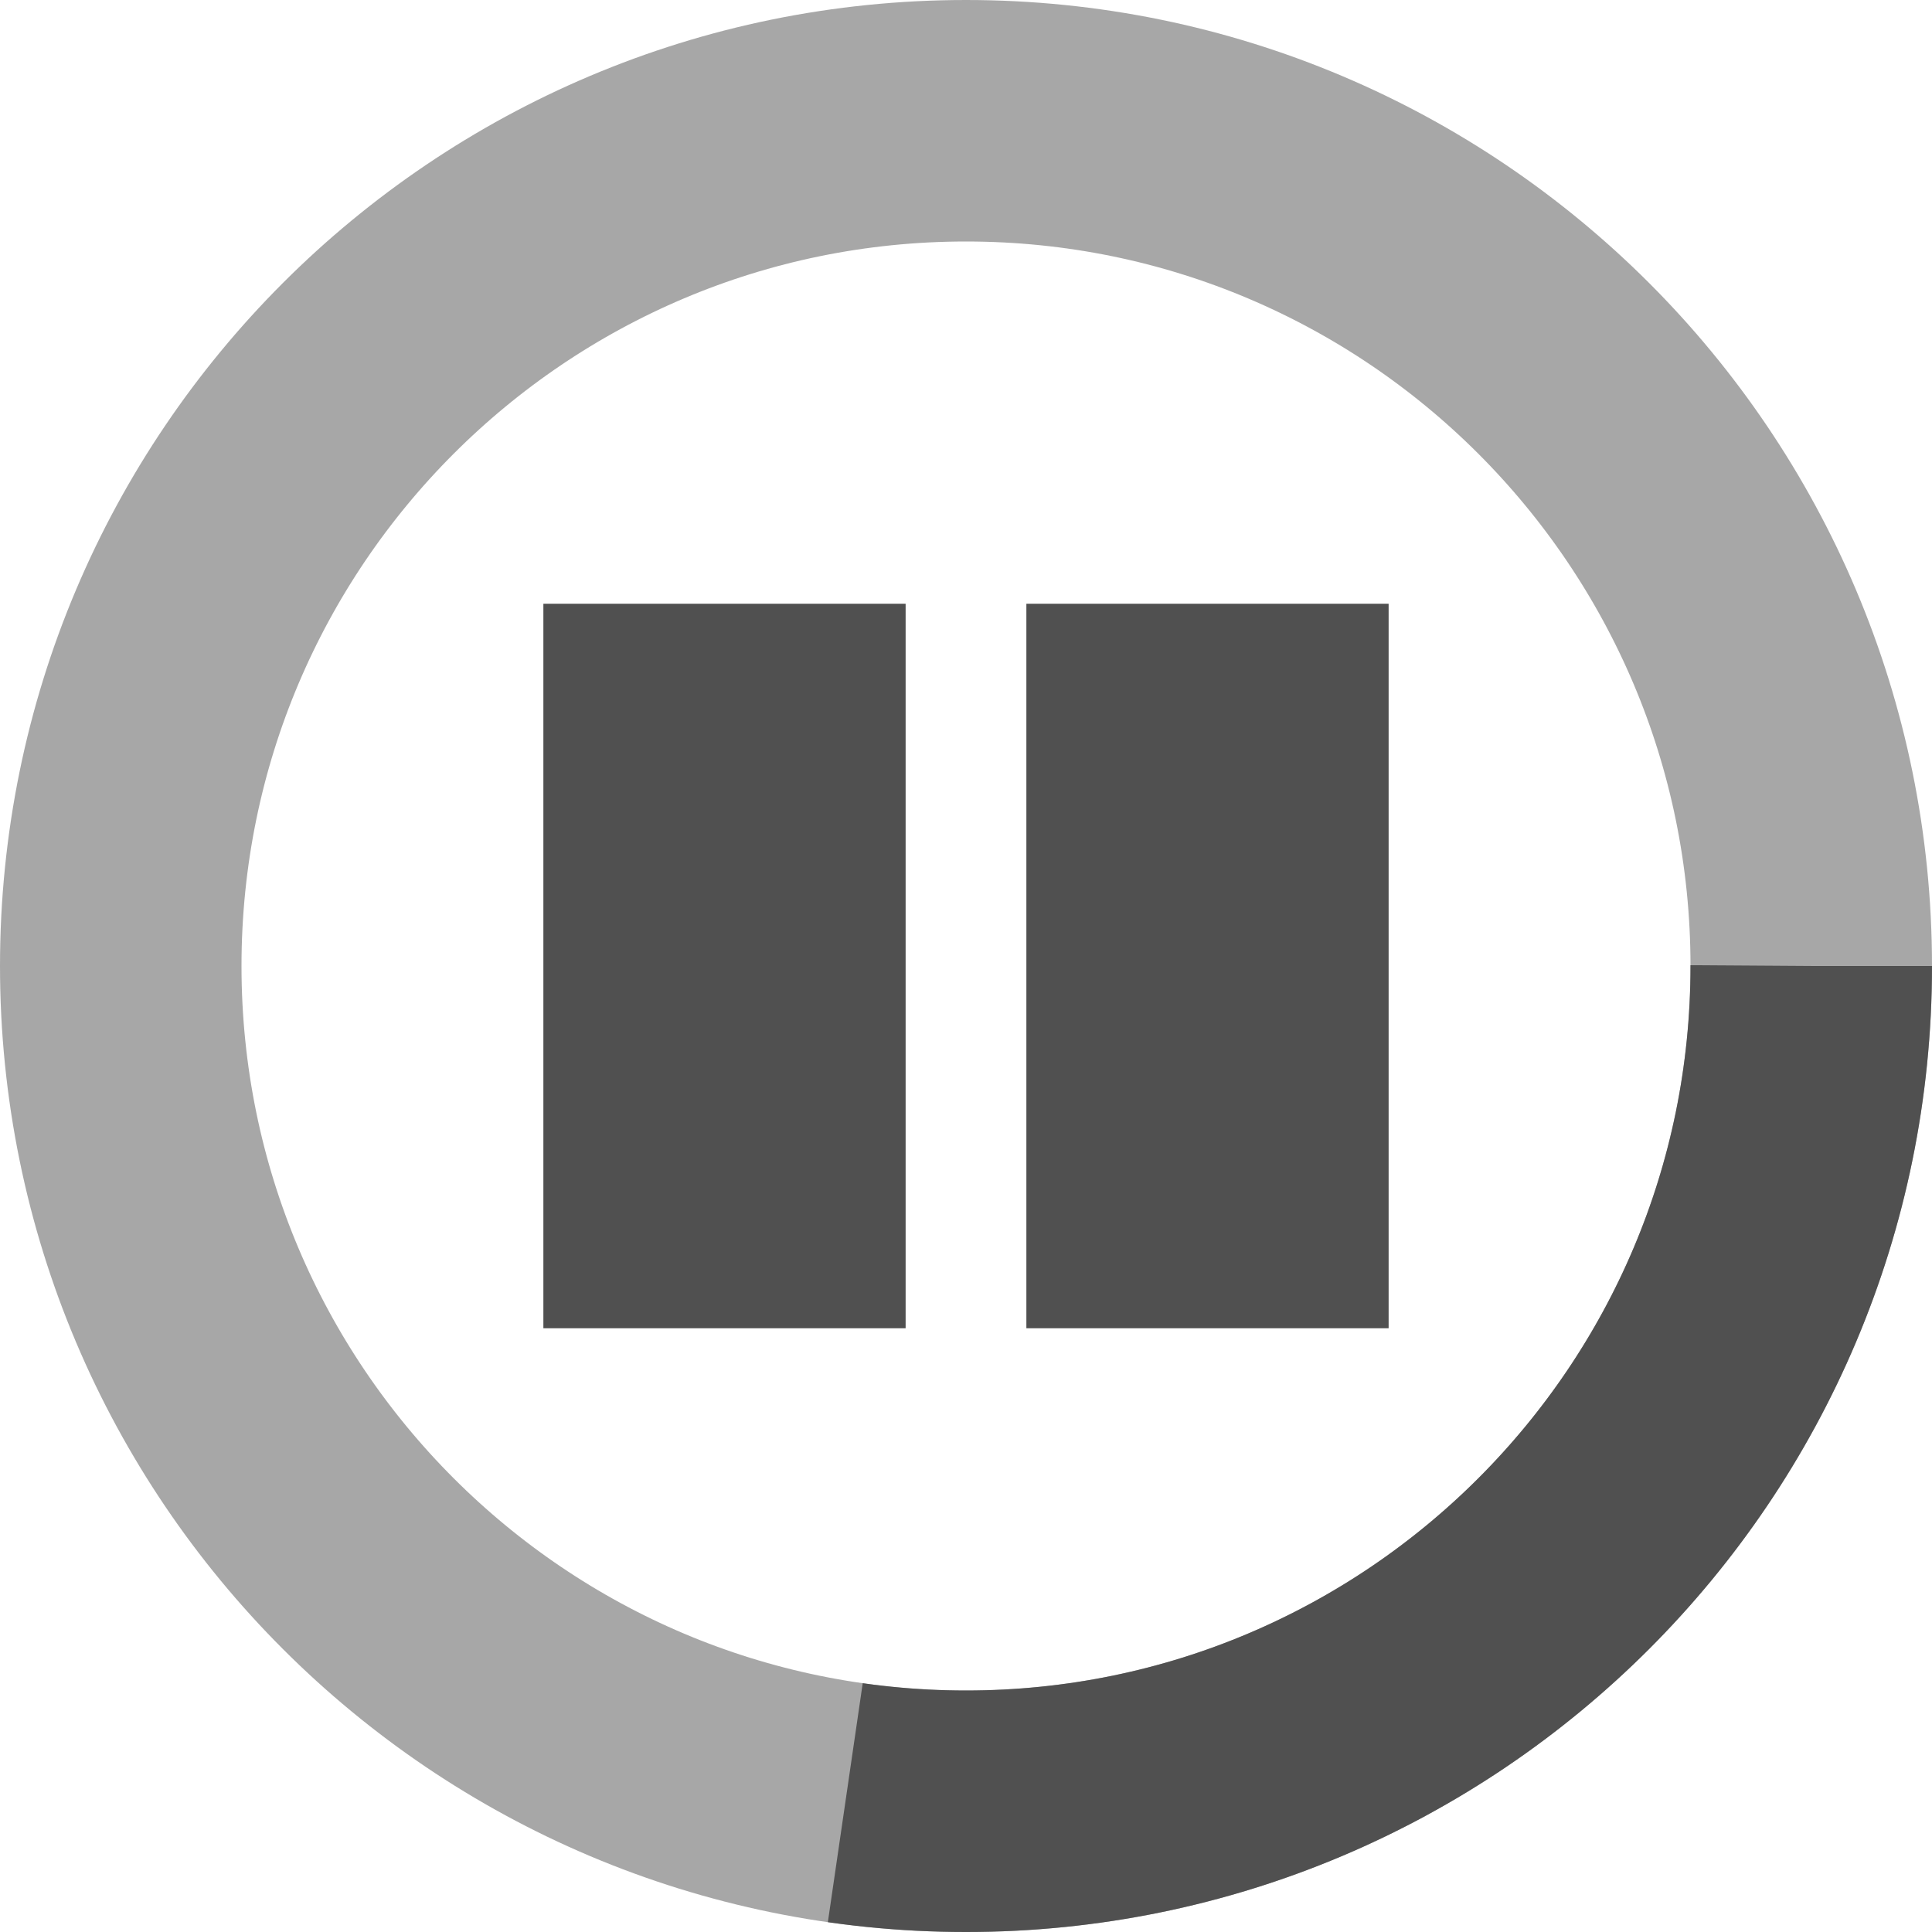
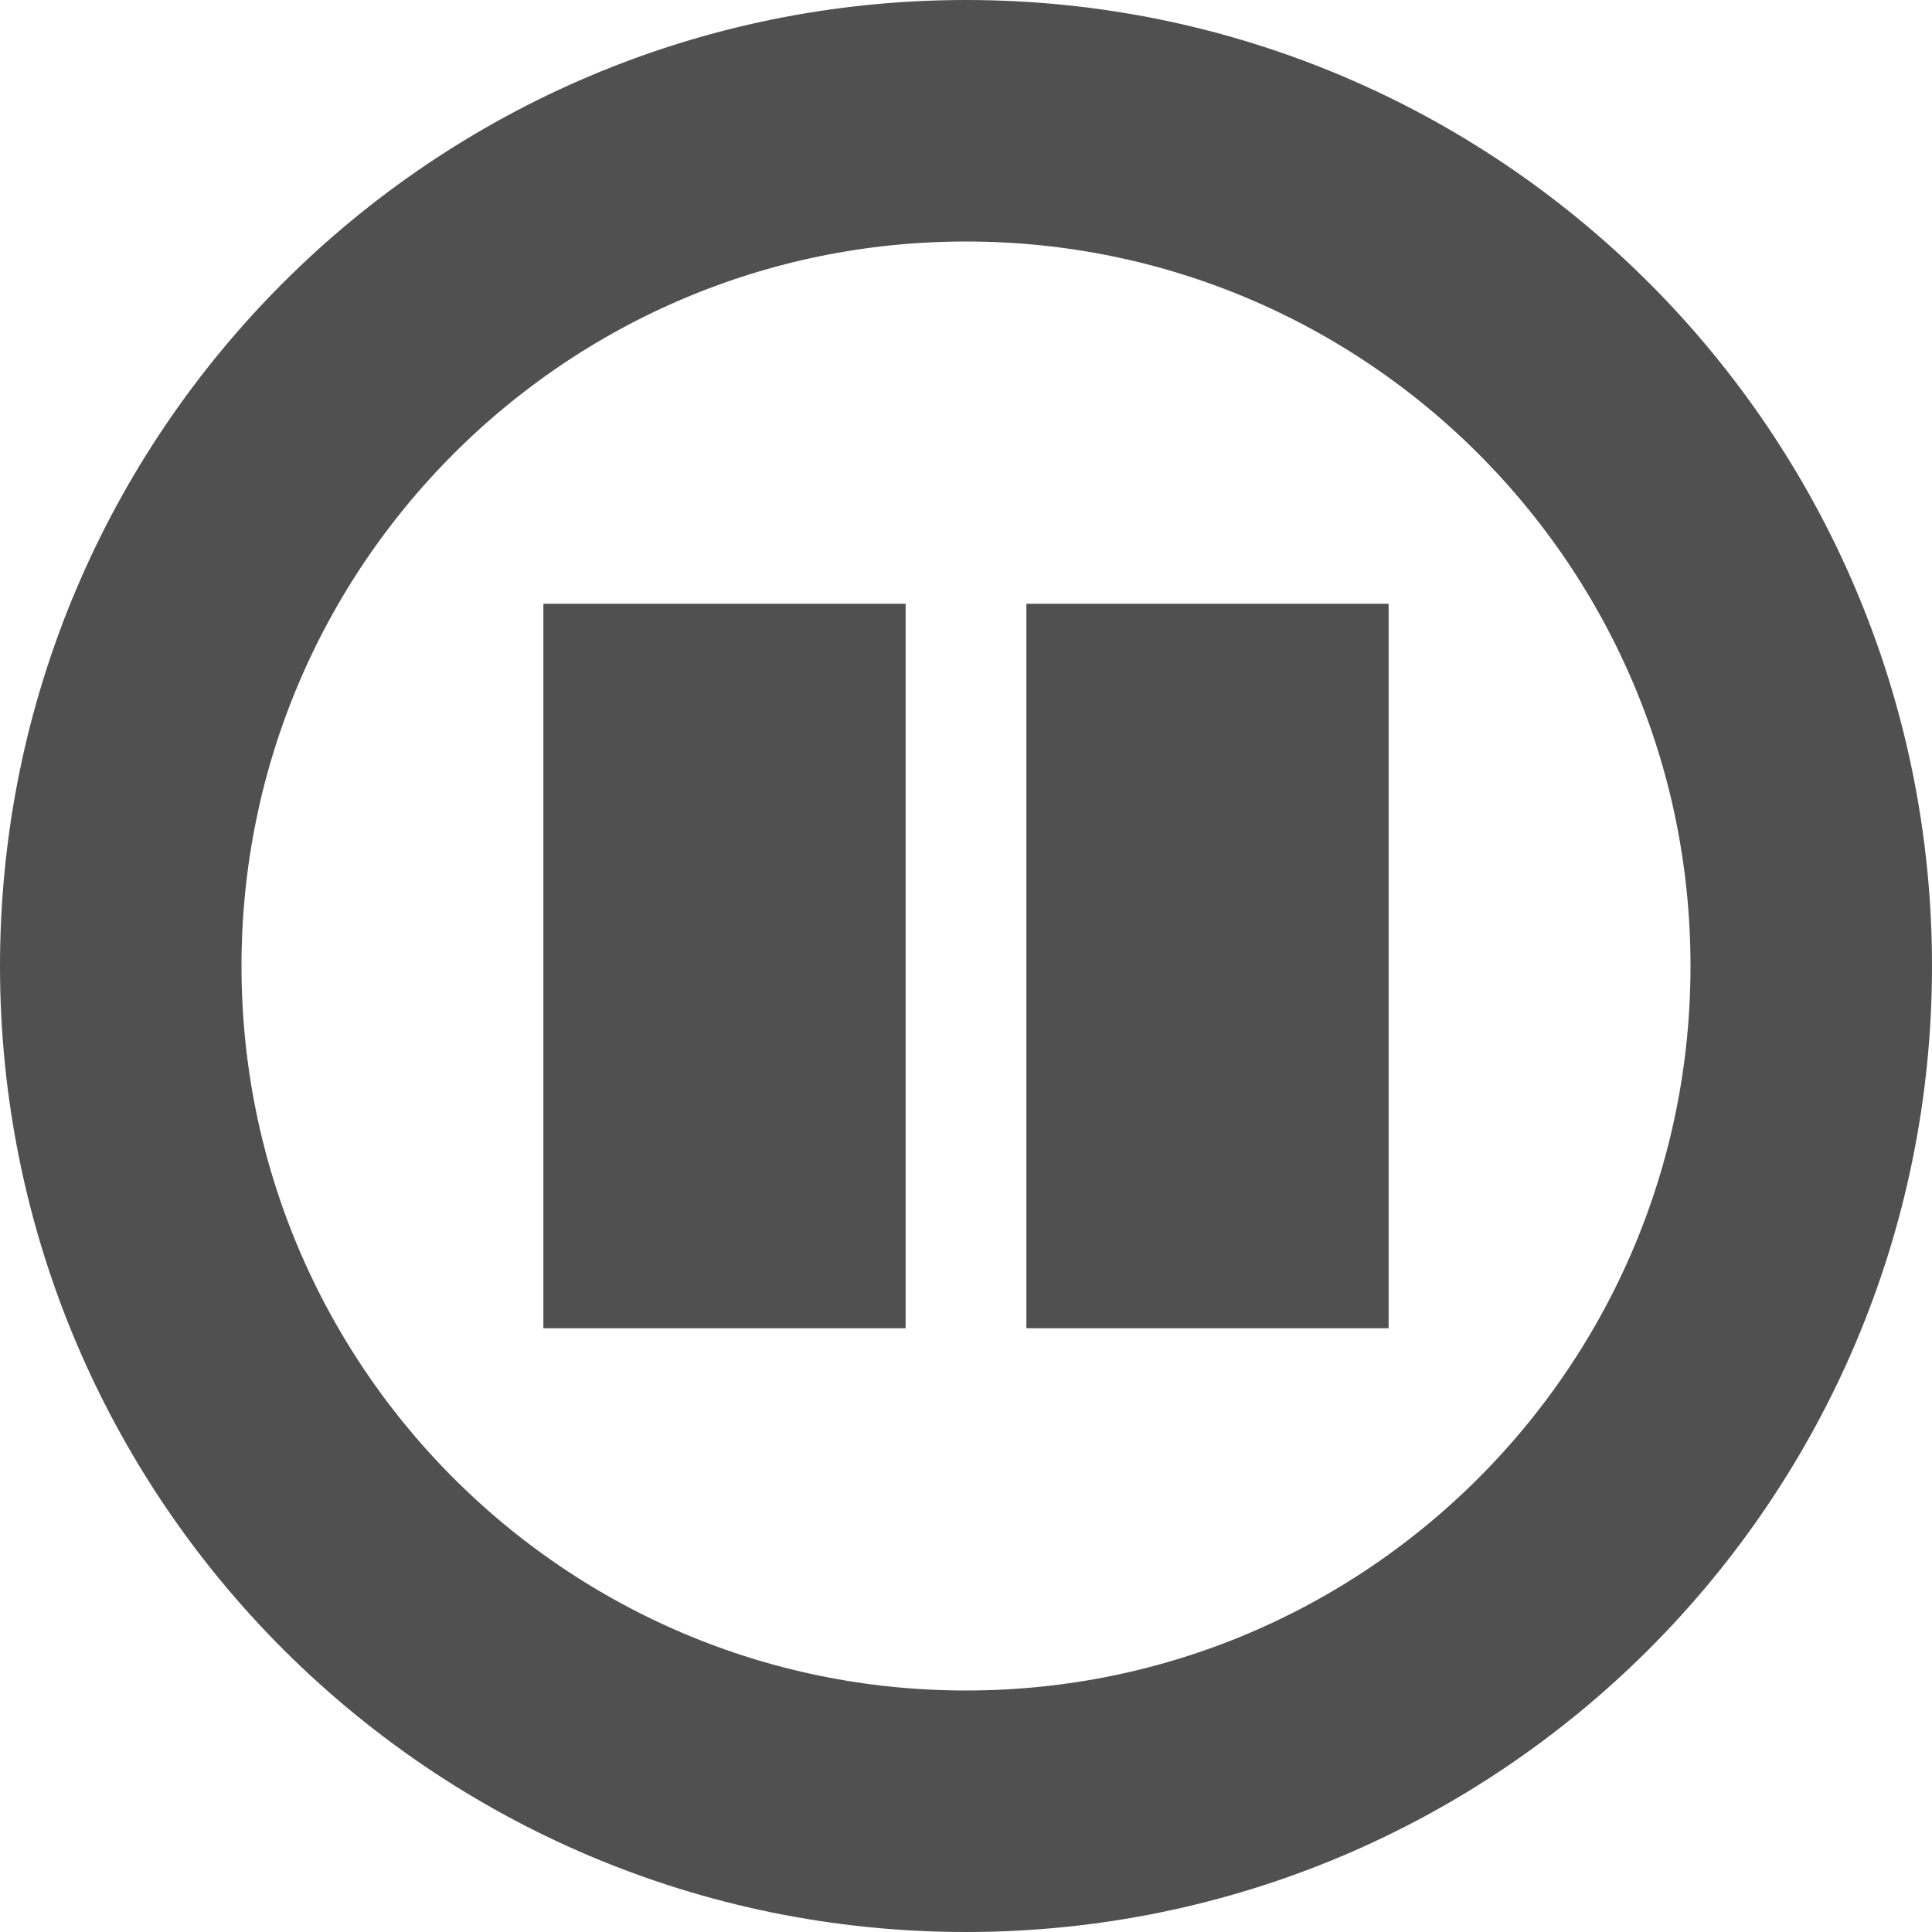
<svg xmlns="http://www.w3.org/2000/svg" version="1.1" viewBox="-8 -8 16 16" fill="none" stroke-width="2">
  <g fill="none" fill-rule="evenodd">
    <rect x="-3.5" y="-3" width="3" height="6" fill="#505050" />
    <rect x="0.5" y="-3" width="3" height="6" fill="#505050" />
-     <circle cx="0" cy="0" r="7" opacity=".5" stroke="#505050" />
-     <circle cx="0" cy="0" r="7" stroke="#505050" stroke-dasharray="12, 88" />
+     <circle cx="0" cy="0" r="7" stroke="#505050" />
  </g>
</svg>
